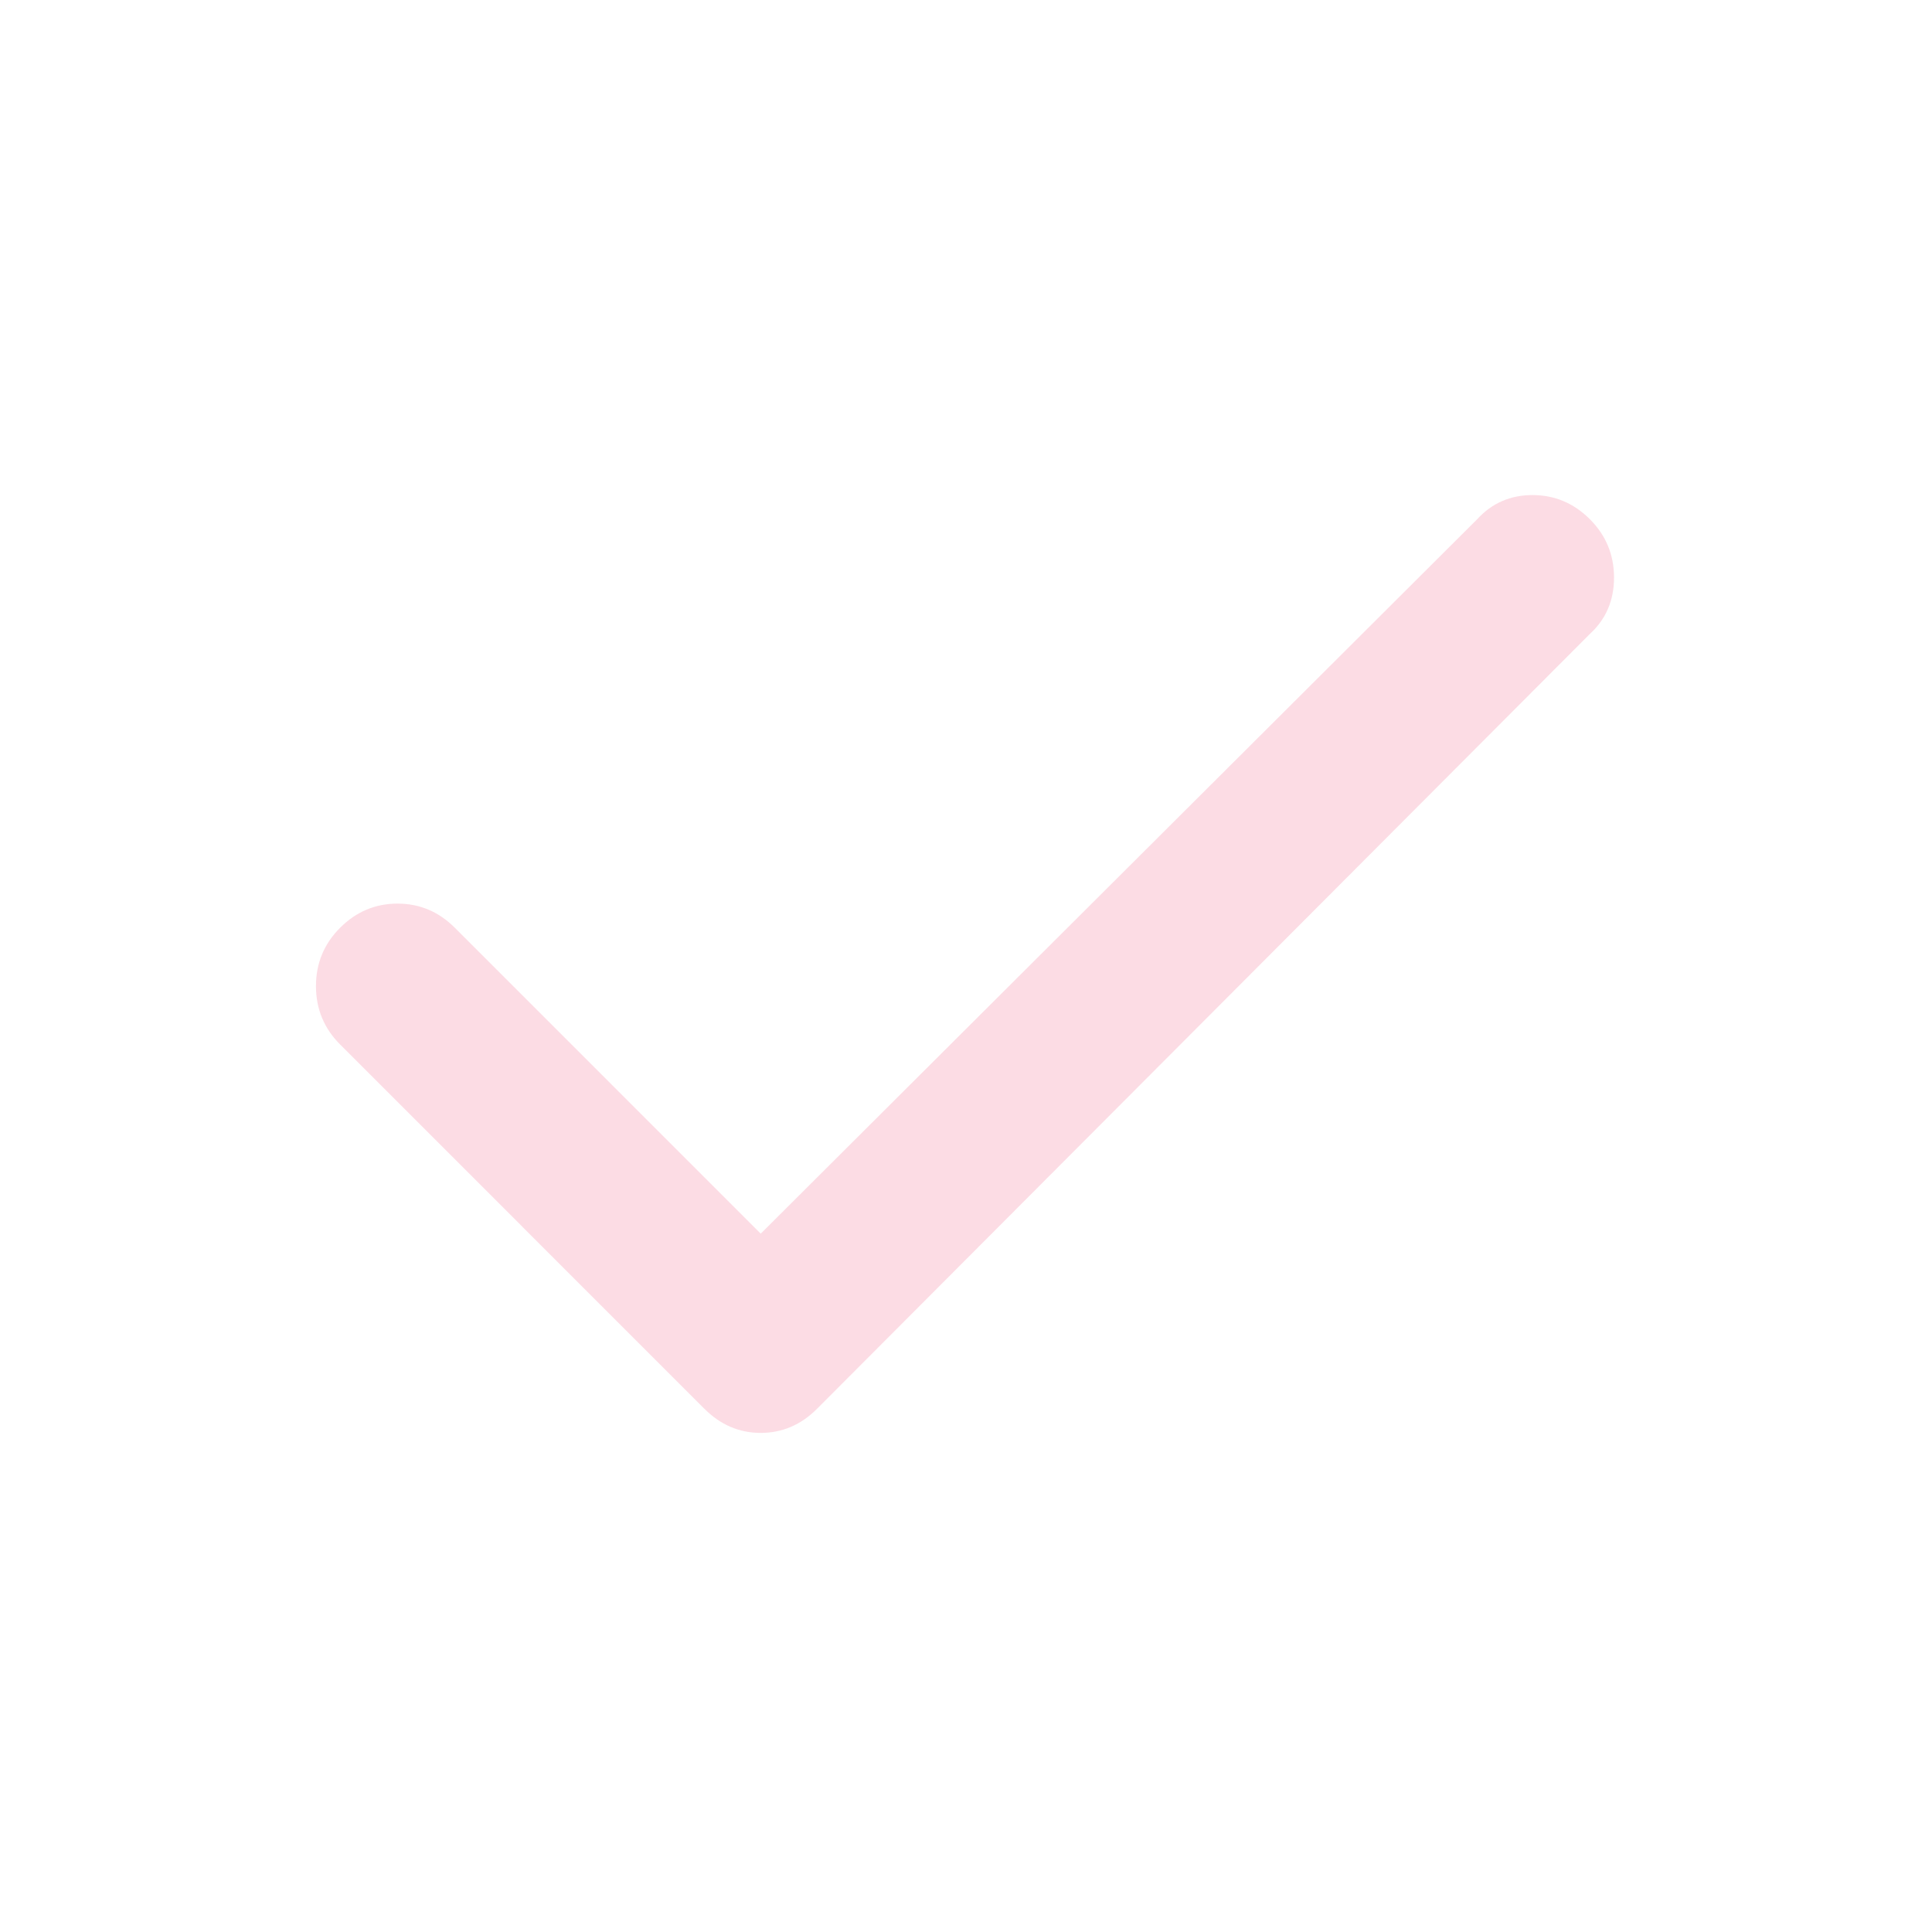
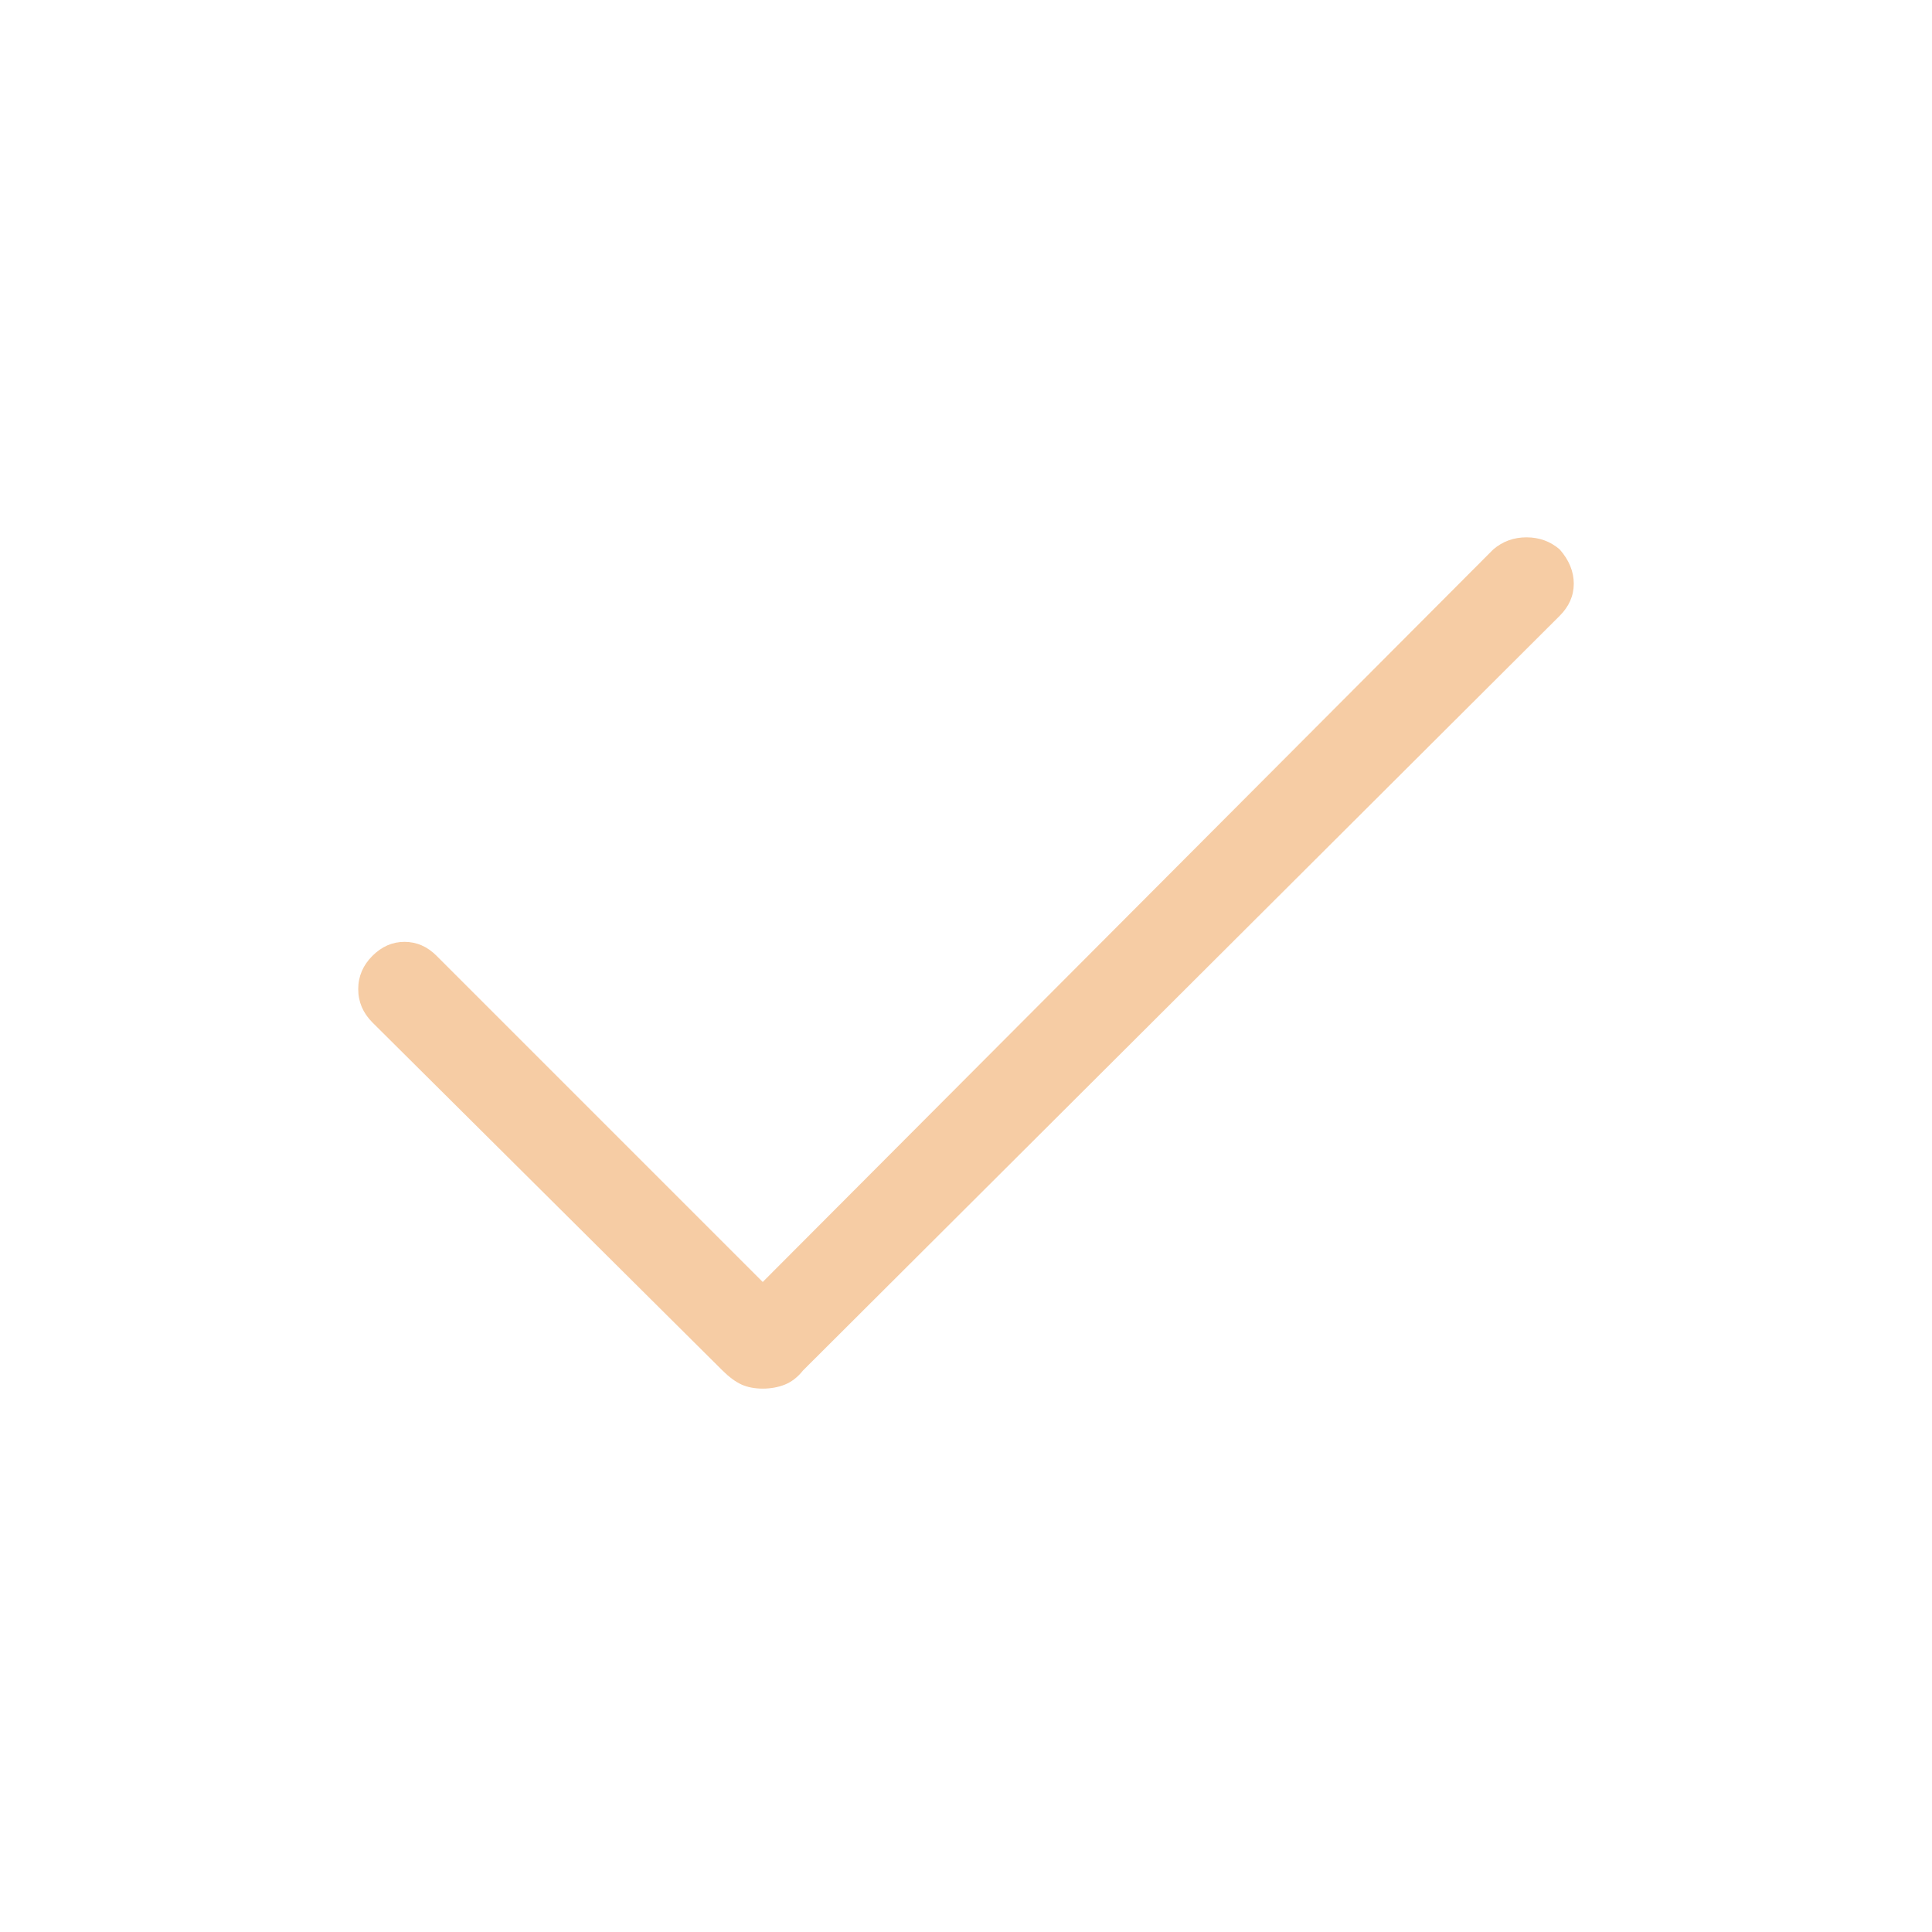
- <svg xmlns="http://www.w3.org/2000/svg" width="24" height="24" fill="none">
-   <path id="check-svg" d="M9.45 17.8C9.317 17.8 9.192 17.775 9.075 17.725C8.958 17.675 8.85 17.6 8.75 17.5L4.225 12.975C4.025 12.775 3.925 12.533 3.925 12.25C3.925 11.967 4.025 11.725 4.225 11.525C4.425 11.325 4.663 11.225 4.938 11.225C5.213 11.225 5.45 11.325 5.65 11.525L9.45 15.325L18.35 6.45C18.533 6.25 18.762 6.15 19.038 6.15C19.312 6.15 19.55 6.25 19.75 6.45C19.95 6.65 20.05 6.892 20.05 7.175C20.05 7.458 19.95 7.692 19.75 7.875L10.15 17.5C10.05 17.6 9.942 17.675 9.825 17.725C9.708 17.775 9.583 17.8 9.45 17.8Z" fill="#F7A7BB" fill-opacity="0.4" />
+ <svg xmlns="http://www.w3.org/2000/svg" width="24" height="24" viewBox="0 0 24 24" fill="none">
+   <path d="M9.475 17.25C9.375 17.25 9.288 17.233 9.213 17.2C9.138 17.166 9.059 17.108 8.975 17.025L4.625 12.7C4.509 12.583 4.45 12.446 4.45 12.287C4.45 12.129 4.509 11.992 4.625 11.875C4.742 11.758 4.875 11.7 5.025 11.7C5.175 11.7 5.309 11.758 5.425 11.875L9.475 15.925L18.55 6.825C18.667 6.725 18.804 6.675 18.963 6.675C19.121 6.675 19.259 6.725 19.375 6.825C19.492 6.958 19.55 7.1 19.55 7.25C19.55 7.4 19.492 7.533 19.375 7.65L9.975 17.025C9.909 17.108 9.834 17.166 9.75 17.2C9.667 17.233 9.575 17.25 9.475 17.25Z" fill="#E97F1D" fill-opacity="0.4" />
</svg>
